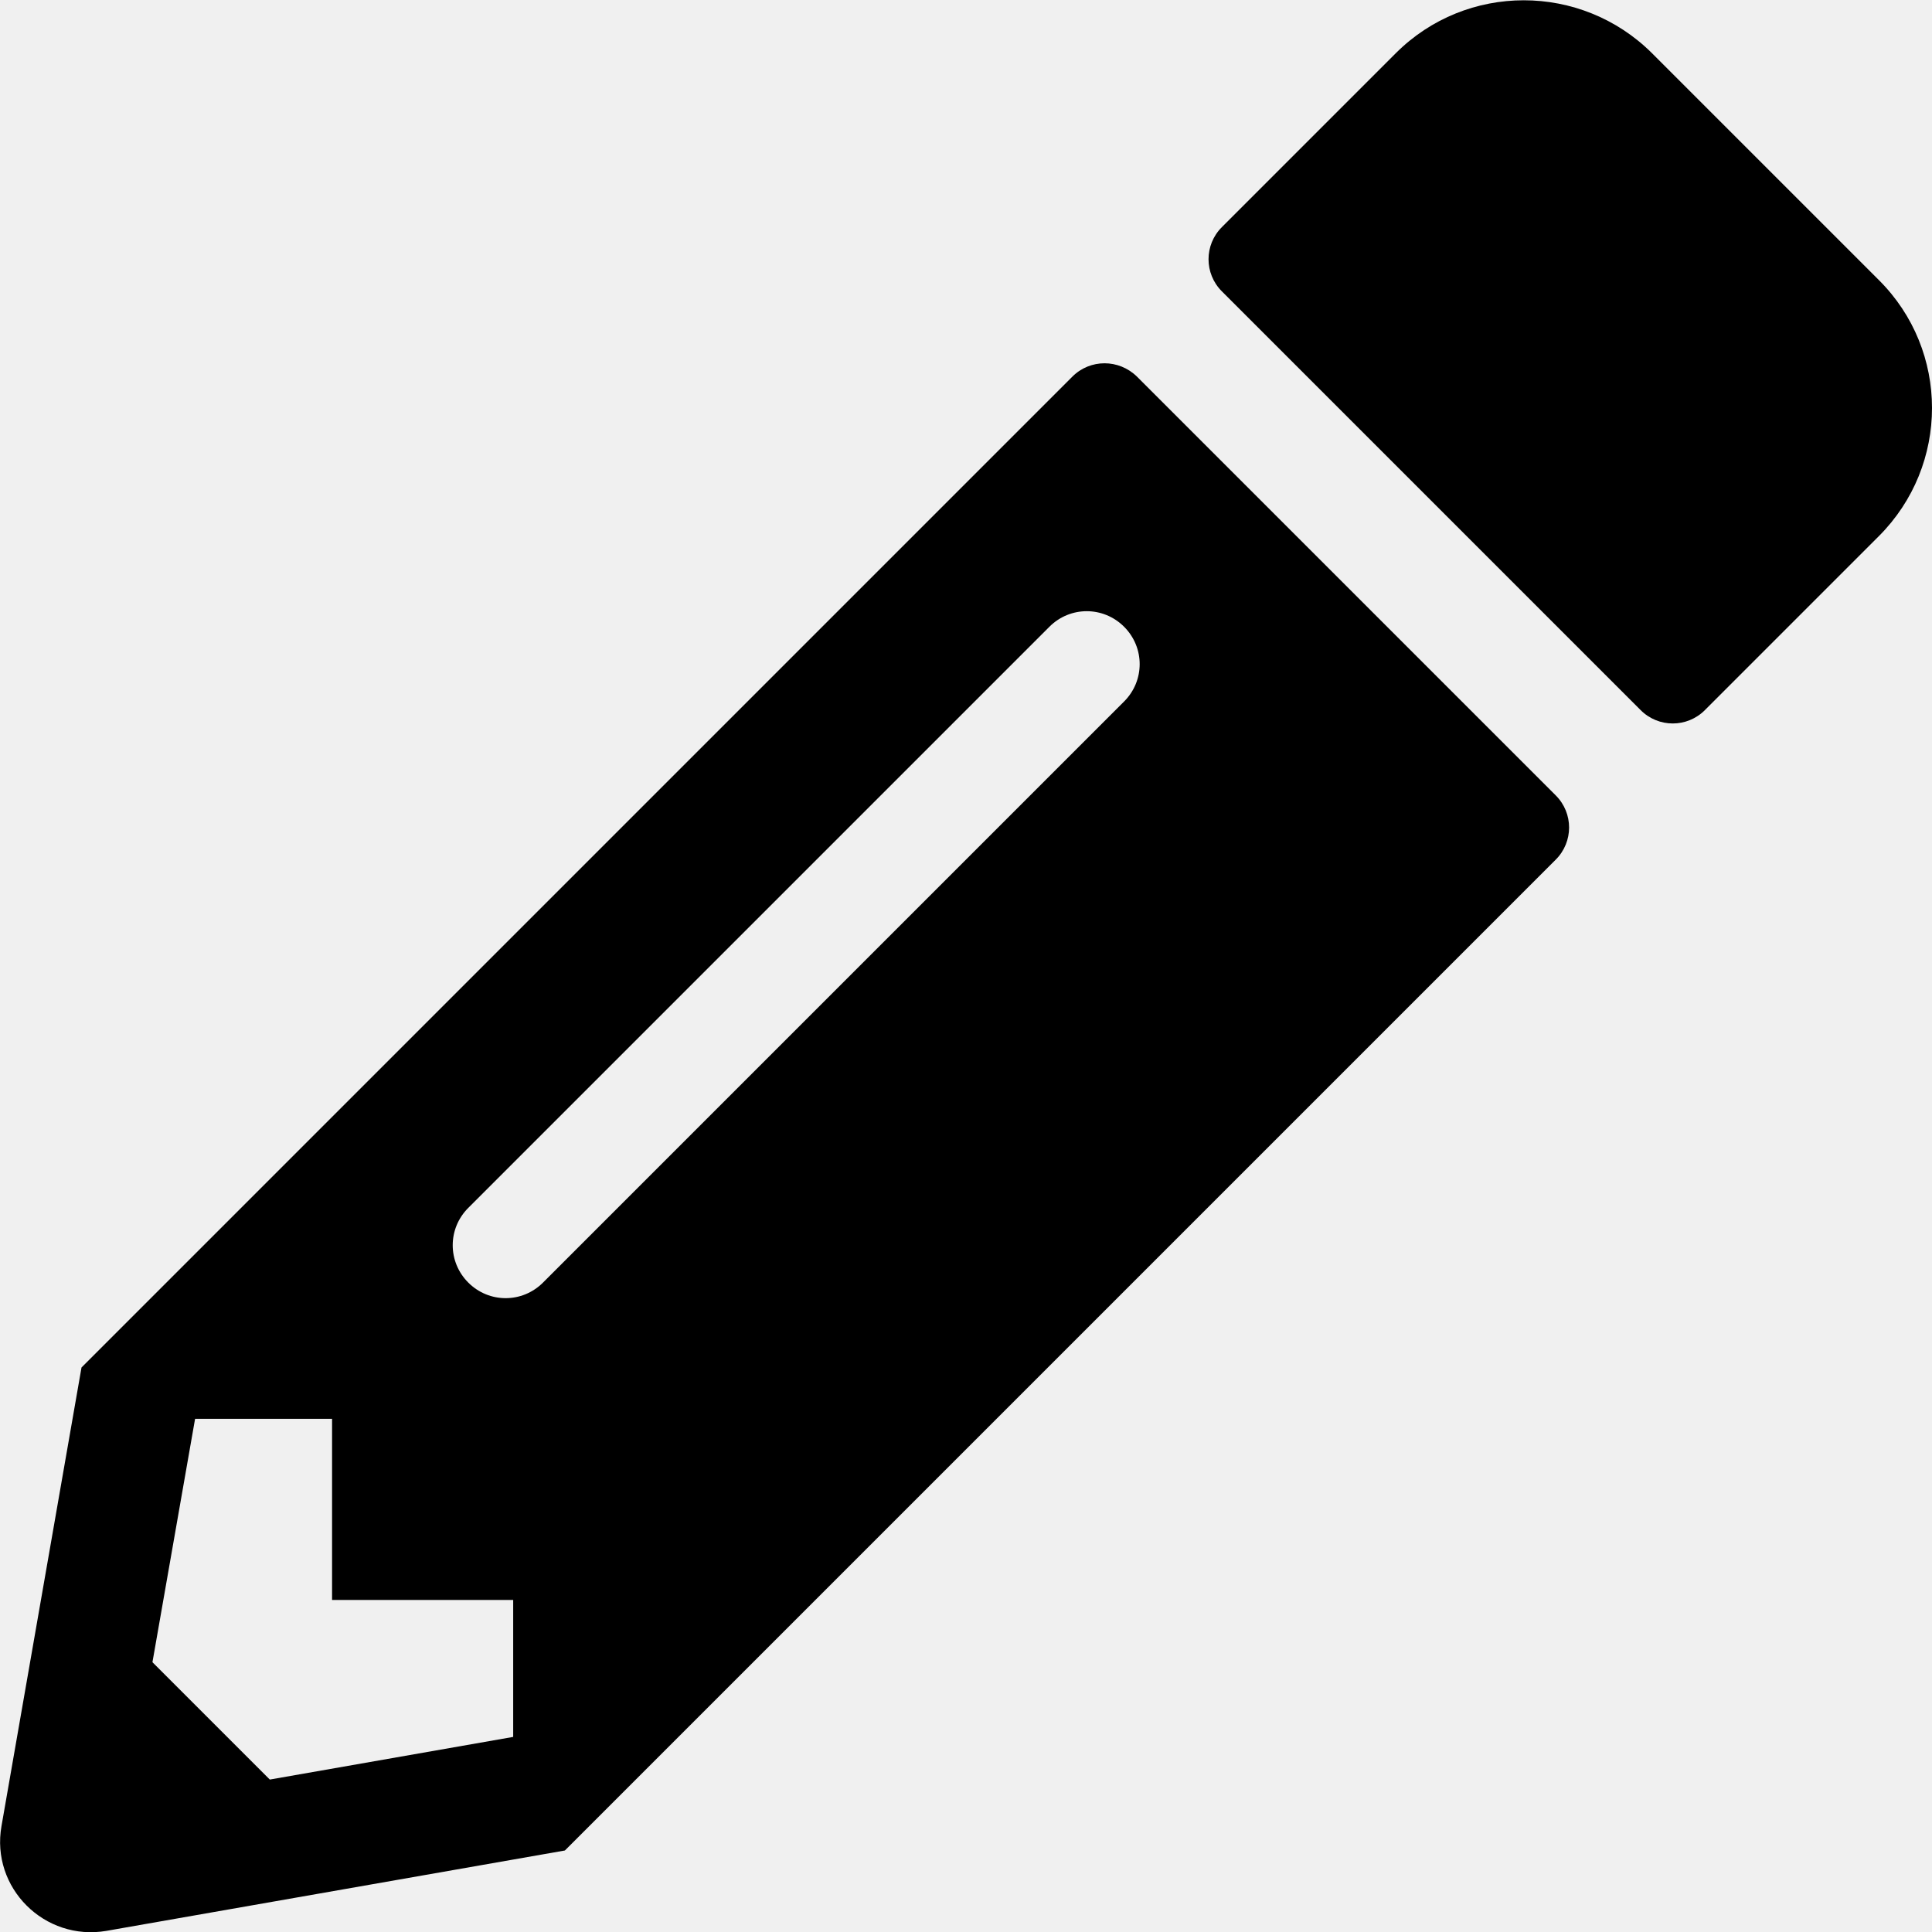
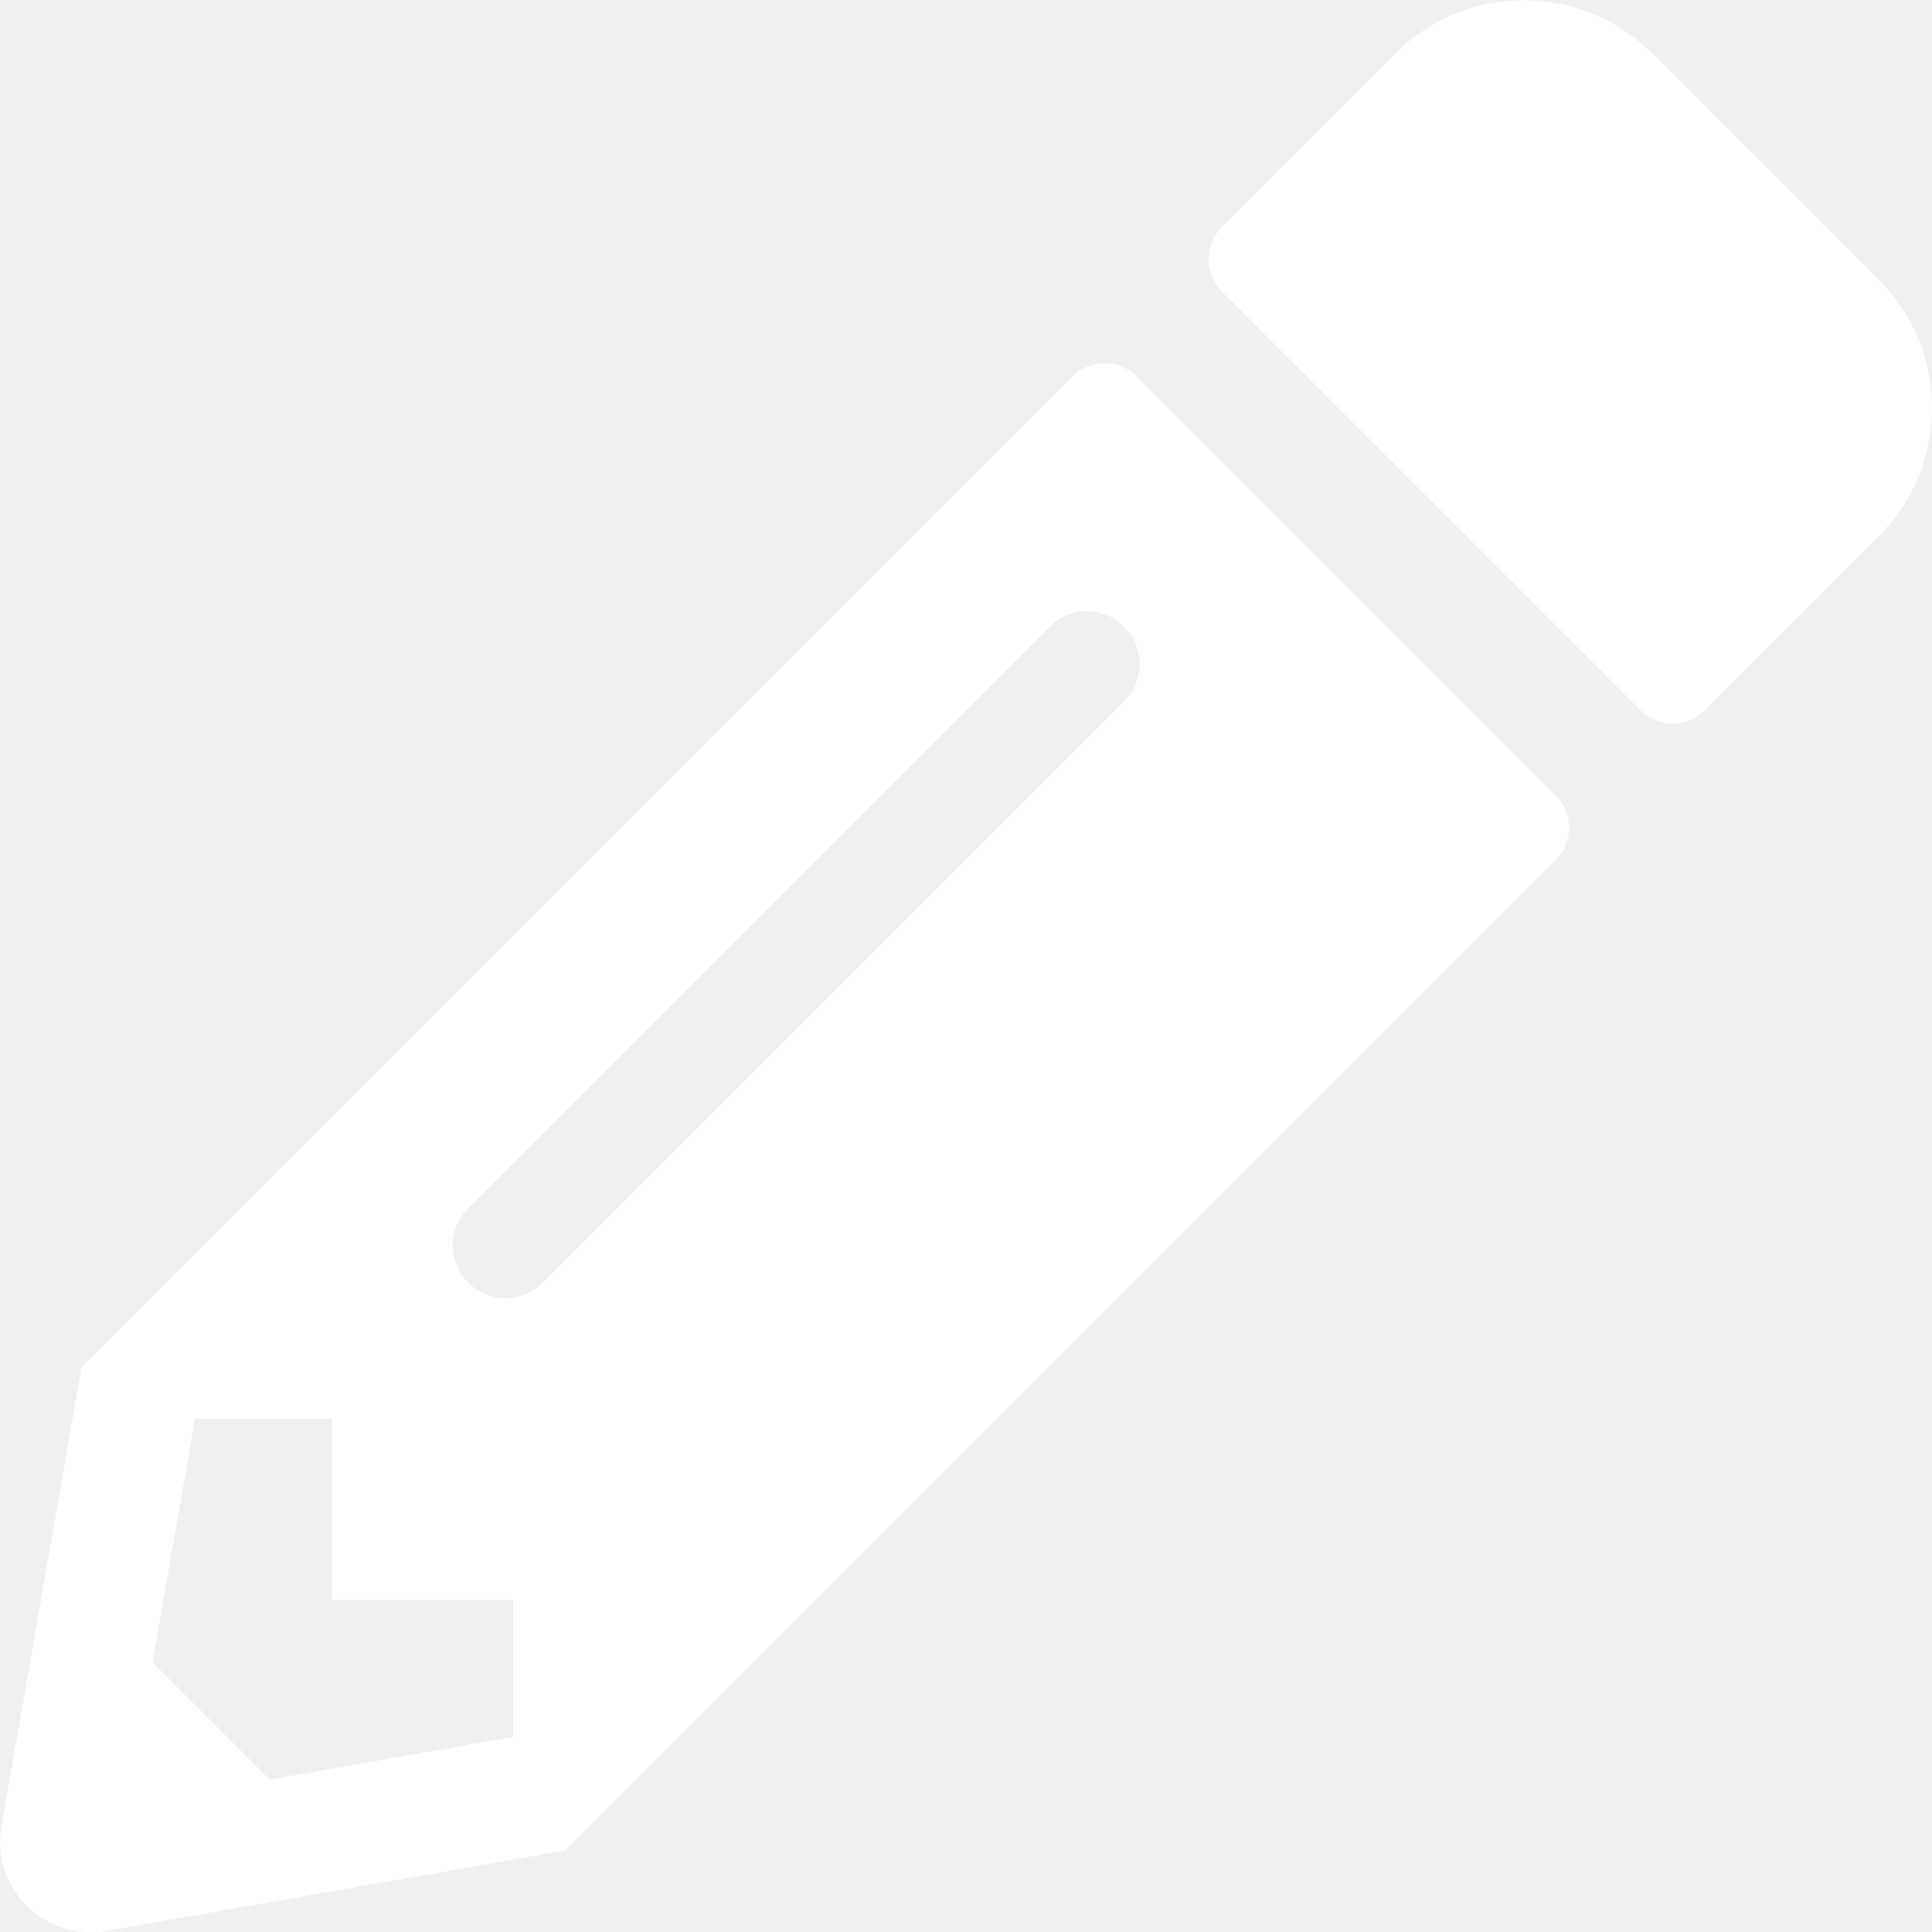
<svg xmlns="http://www.w3.org/2000/svg" viewBox="0 0 512 512">
-   <path d="M497.9 142.1l-46.1 46.1c-4.7 4.7-12.3 4.7-17 0l-111-111c-4.7-4.7-4.7-12.3 0-17l46.1-46.1c18.7-18.7 49.1-18.7 67.9 0l60.1 60.1c18.8 18.7 18.8 49.1 0 67.9zM284.2 99.8L21.6 362.4.4 483.9c-2.9 16.4 11.4 30.6 27.8 27.8l121.5-21.3 262.6-262.6c4.7-4.7 4.7-12.3 0-17l-111-111c-4.8-4.7-12.4-4.7-17.1 0zM124.1 339.9c-5.5-5.5-5.5-14.3 0-19.8l154-154c5.5-5.5 14.3-5.5 19.8 0s5.5 14.3 0 19.8l-154 154c-5.5 5.5-14.3 5.5-19.8 0zM88 424h48v36.3l-64.5 11.3-31.1-31.1L51.7 376H88v48z" />
+   <path fill="white" d="M497.9 142.1l-46.1 46.1c-4.7 4.7-12.3 4.7-17 0l-111-111c-4.7-4.7-4.7-12.3 0-17l46.1-46.1c18.7-18.7 49.1-18.7 67.9 0l60.1 60.1c18.8 18.7 18.8 49.1 0 67.9zM284.2 99.8L21.6 362.4.4 483.9c-2.9 16.4 11.4 30.6 27.8 27.8l121.5-21.3 262.6-262.6c4.7-4.7 4.7-12.3 0-17l-111-111c-4.8-4.7-12.4-4.7-17.1 0zM124.1 339.9c-5.5-5.5-5.5-14.3 0-19.8l154-154c5.5-5.5 14.3-5.5 19.8 0s5.5 14.3 0 19.8l-154 154c-5.5 5.5-14.3 5.5-19.8 0zM88 424h48v36.3l-64.5 11.3-31.1-31.1L51.7 376H88v48z" />
</svg>
